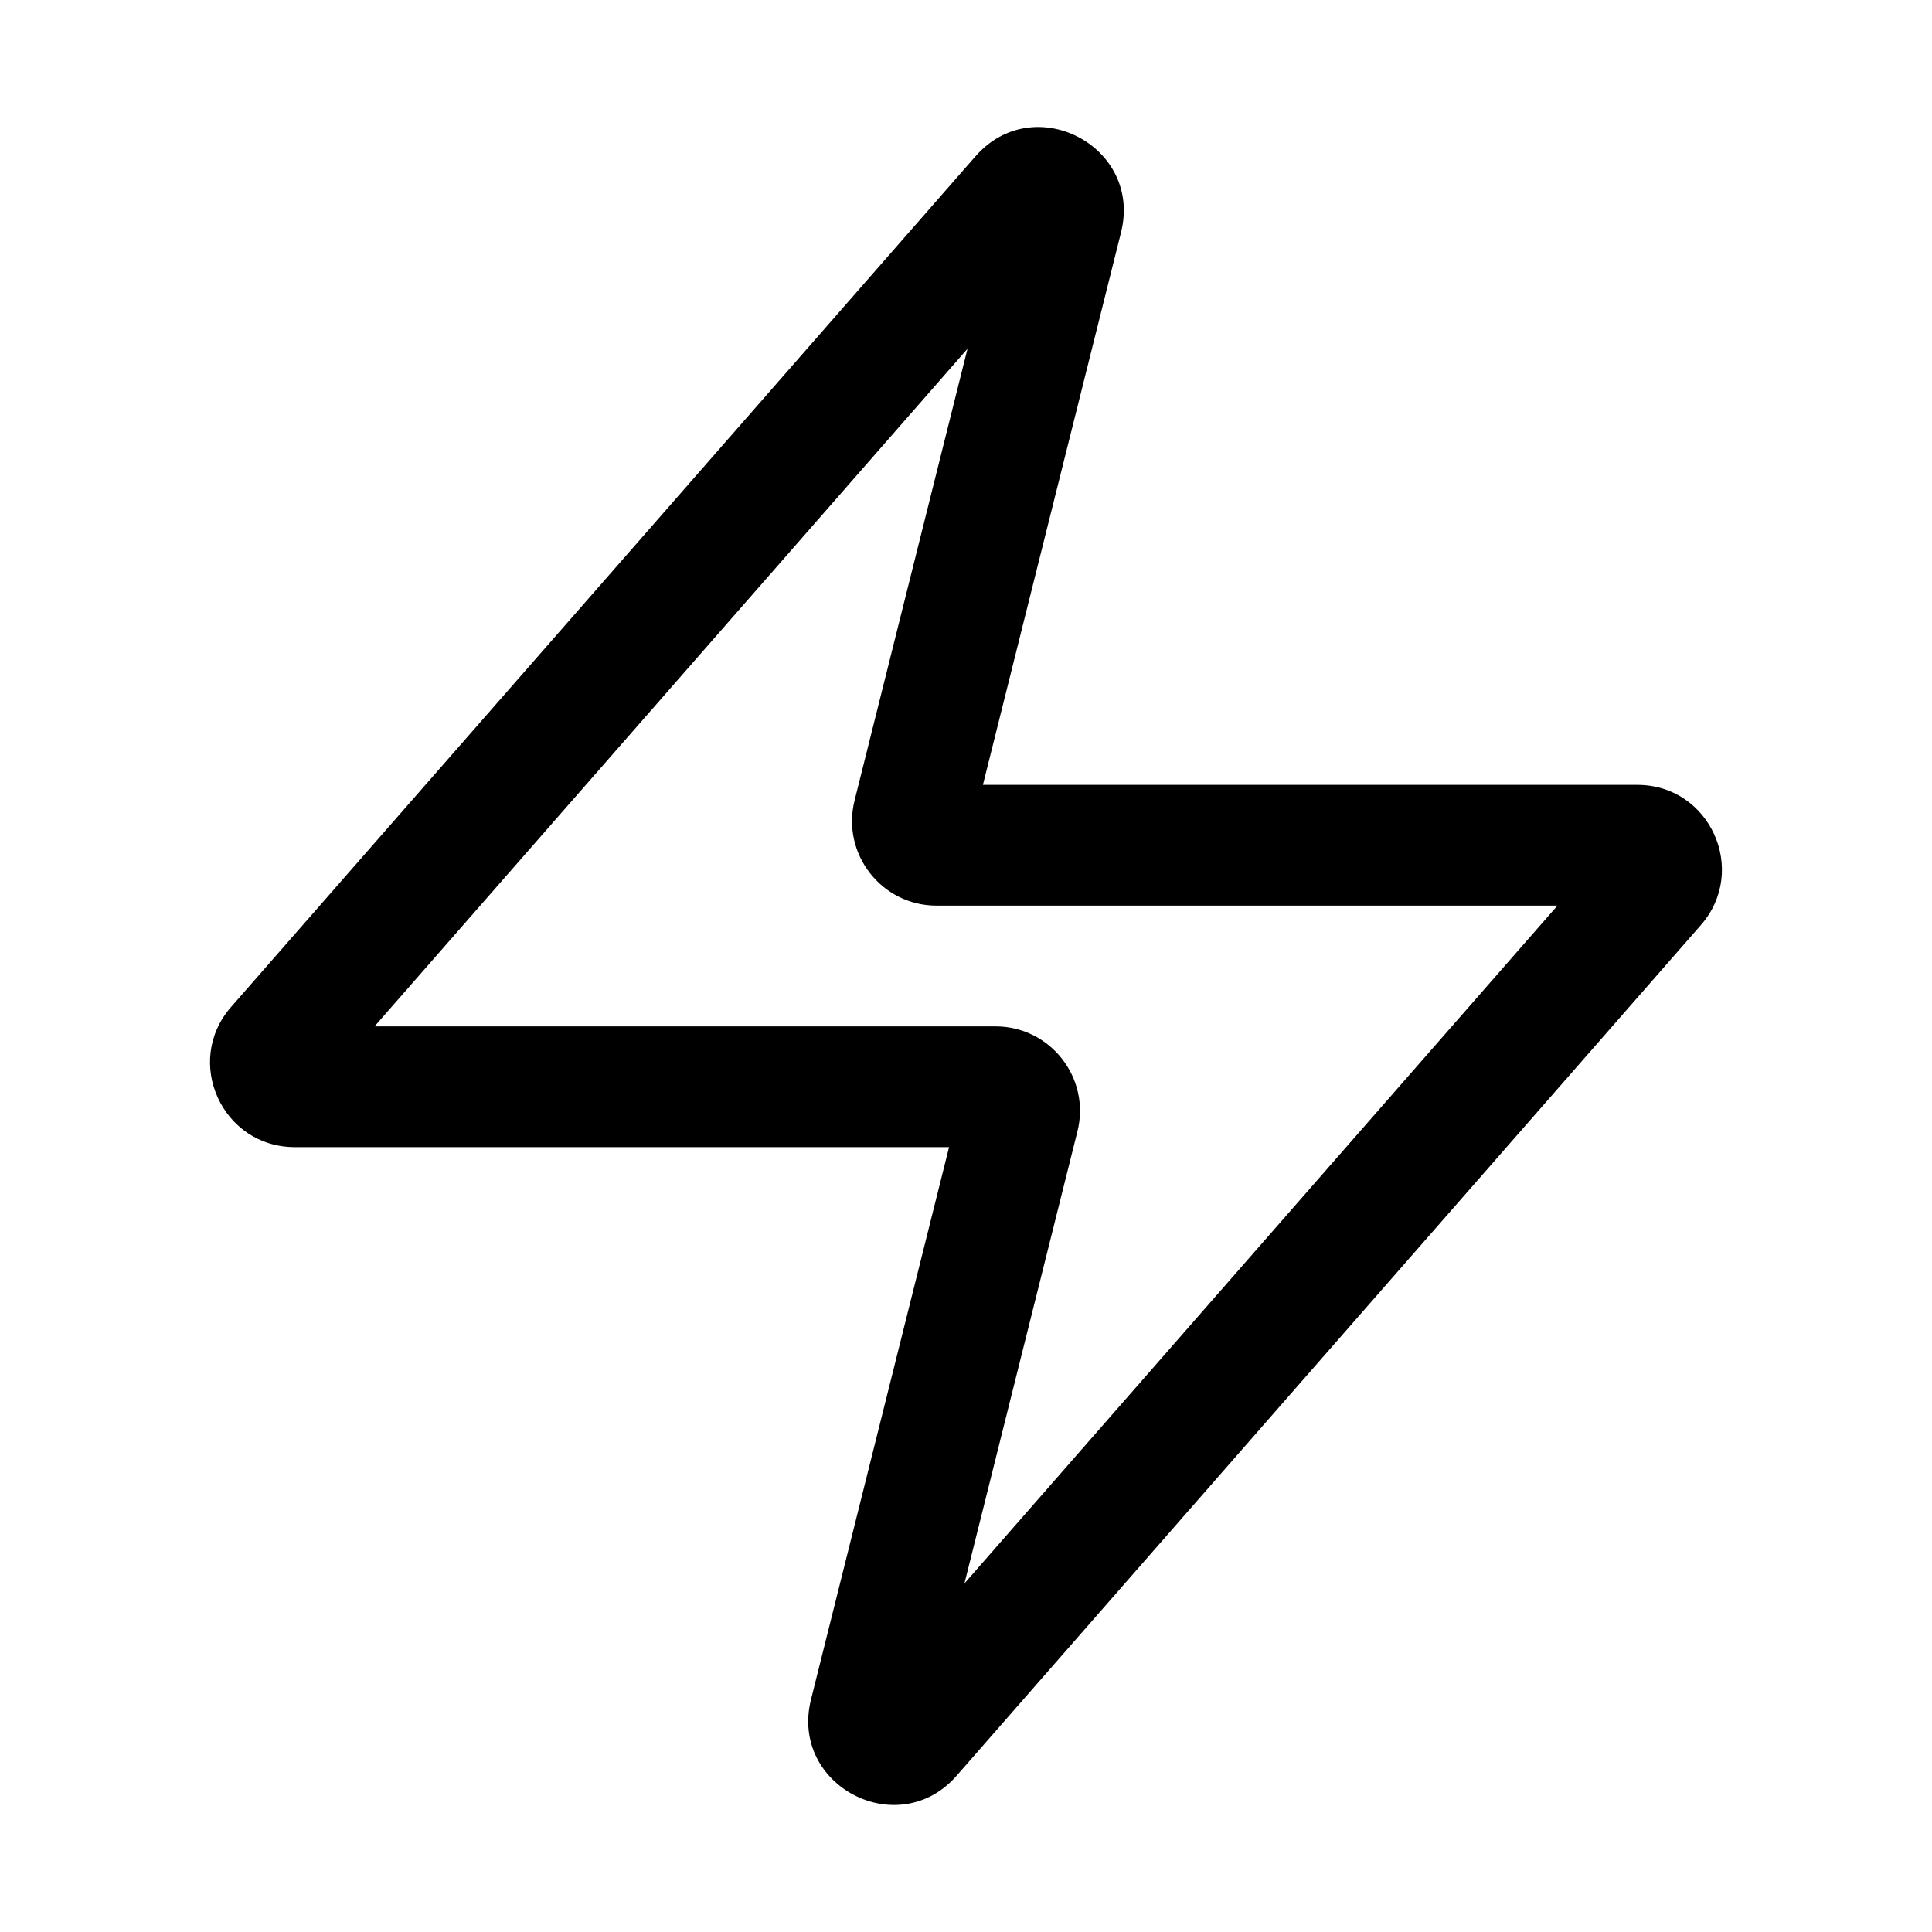
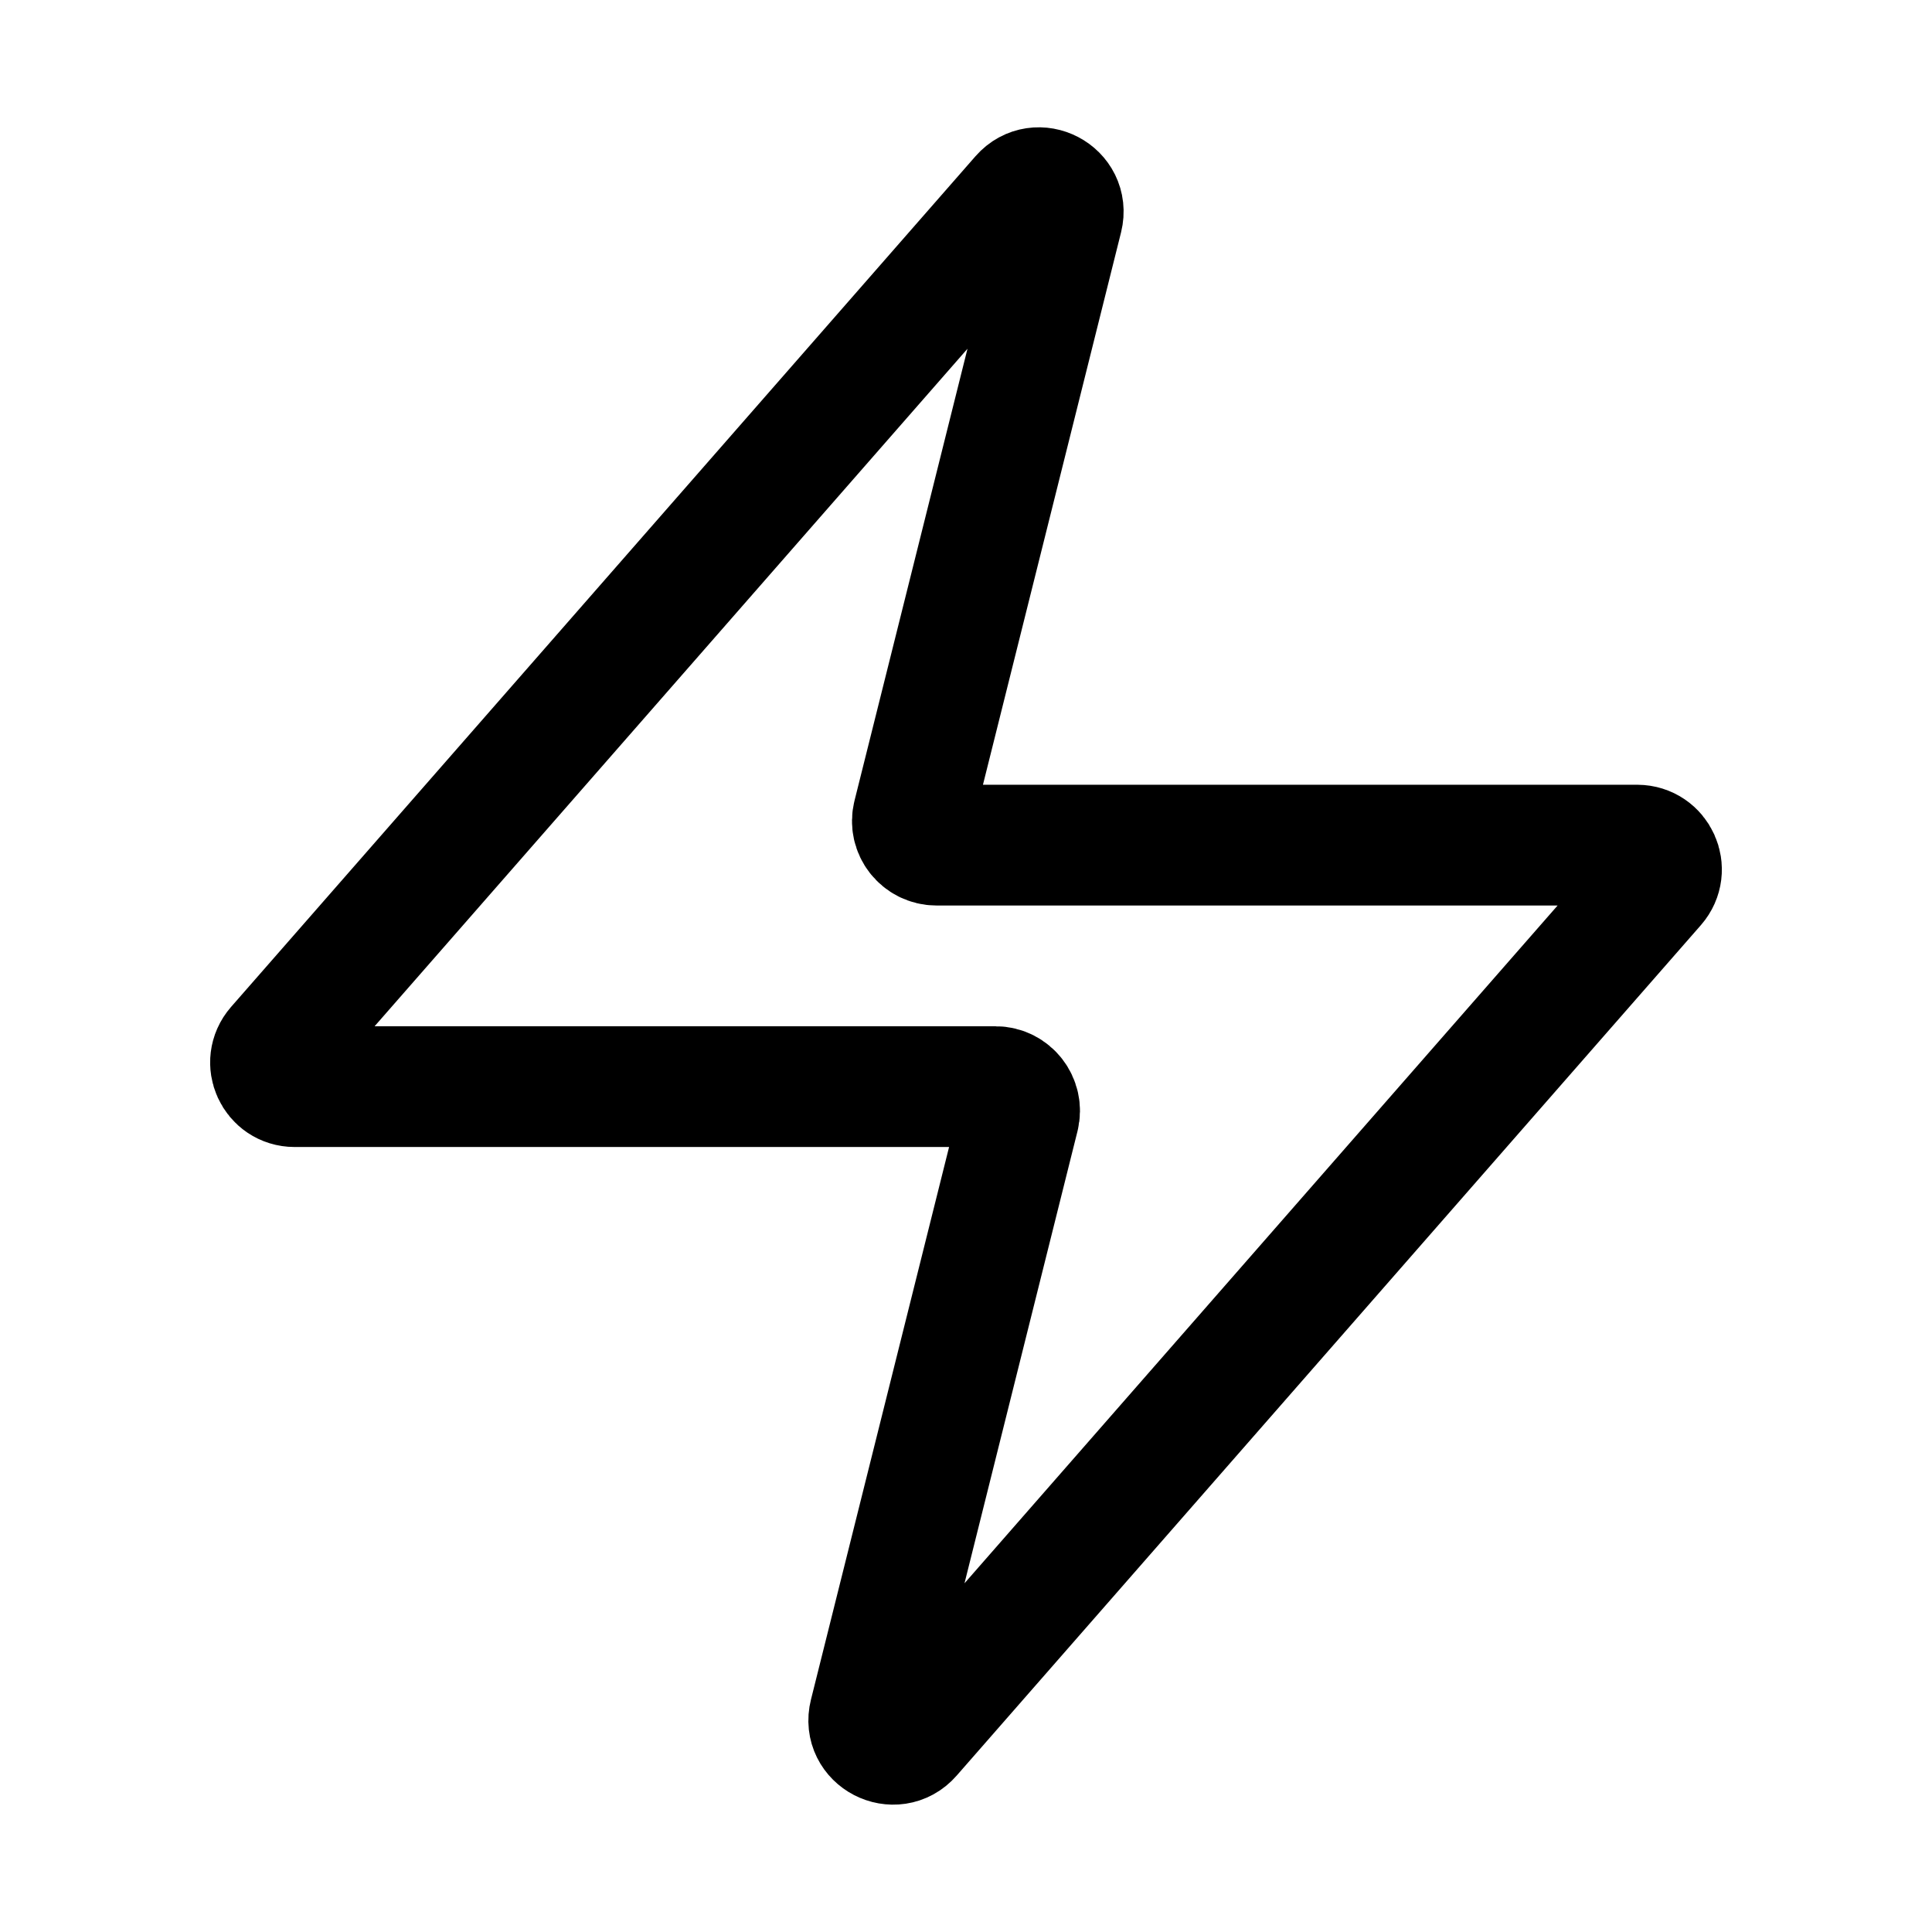
<svg xmlns="http://www.w3.org/2000/svg" width="16" height="16" viewBox="0 0 16 16" fill="none">
  <rect width="16" height="16" fill="white" />
-   <path d="M8.455 1.624L8.079 1.294L8.079 1.294L8.455 1.624ZM8.799 1.803L9.284 1.924L9.284 1.924L8.799 1.803ZM13.559 7L13.56 6.5H13.559V7ZM13.71 7.332L14.086 7.661L14.086 7.661L13.71 7.332ZM7.546 14.377L7.922 14.706L7.922 14.706L7.546 14.377ZM7.201 14.197L6.716 14.076L6.716 14.076L7.201 14.197ZM2.44 9L2.44 9.5H2.44V9ZM2.29 8.668L1.914 8.339L1.913 8.34L2.29 8.668ZM8.438 9.248L8.923 9.369V9.369L8.438 9.248ZM7.562 6.751L8.047 6.872L7.562 6.751ZM8.455 1.624L8.831 1.953C8.624 2.189 8.237 1.988 8.314 1.682L8.799 1.803L9.284 1.924C9.462 1.211 8.563 0.742 8.079 1.294L8.455 1.624ZM8.799 1.803L8.314 1.682L7.077 6.63L7.562 6.751L8.047 6.872L9.284 1.924L8.799 1.803ZM7.756 7V7.5H13.559V7V6.5H7.756V7ZM13.559 7L13.559 7.5C13.301 7.499 13.164 7.196 13.333 7.003L13.71 7.332L14.086 7.661C14.481 7.209 14.162 6.5 13.56 6.5L13.559 7ZM13.71 7.332L13.334 7.002L7.17 14.047L7.546 14.377L7.922 14.706L14.086 7.661L13.71 7.332ZM7.546 14.377L7.17 14.047C7.376 13.812 7.763 14.011 7.686 14.317L7.201 14.197L6.716 14.076C6.539 14.79 7.44 15.257 7.922 14.706L7.546 14.377ZM7.201 14.197L7.686 14.318L8.923 9.369L8.438 9.248L7.953 9.127L6.716 14.076L7.201 14.197ZM8.244 9V8.5H2.44V9V9.5H8.244V9ZM2.44 9L2.441 8.5C2.698 8.5 2.837 8.803 2.667 8.997L2.29 8.668L1.913 8.34C1.518 8.793 1.84 9.499 2.44 9.5L2.44 9ZM2.29 8.668L2.666 8.998L8.831 1.953L8.455 1.624L8.079 1.294L1.914 8.339L2.29 8.668ZM8.438 9.248L8.923 9.369C9.033 8.927 8.699 8.5 8.244 8.5V9V9.5C8.049 9.5 7.905 9.316 7.953 9.127L8.438 9.248ZM7.562 6.751L7.077 6.63C6.967 7.072 7.301 7.5 7.756 7.5V7V6.5C7.951 6.5 8.094 6.683 8.047 6.872L7.562 6.751Z" fill="black" />
+   <path d="M8.455 1.623C8.593 1.466 8.849 1.6 8.799 1.803L7.562 6.751C7.53 6.877 7.626 6.999 7.756 6.999H13.559C13.731 7 13.823 7.202 13.71 7.332L7.546 14.376C7.408 14.534 7.15 14.4 7.201 14.197L8.438 9.248C8.469 9.122 8.374 8.999 8.244 8.999H2.44C2.269 8.999 2.177 8.798 2.29 8.668L8.455 1.623Z" stroke="black" stroke-linecap="round" />
</svg>
